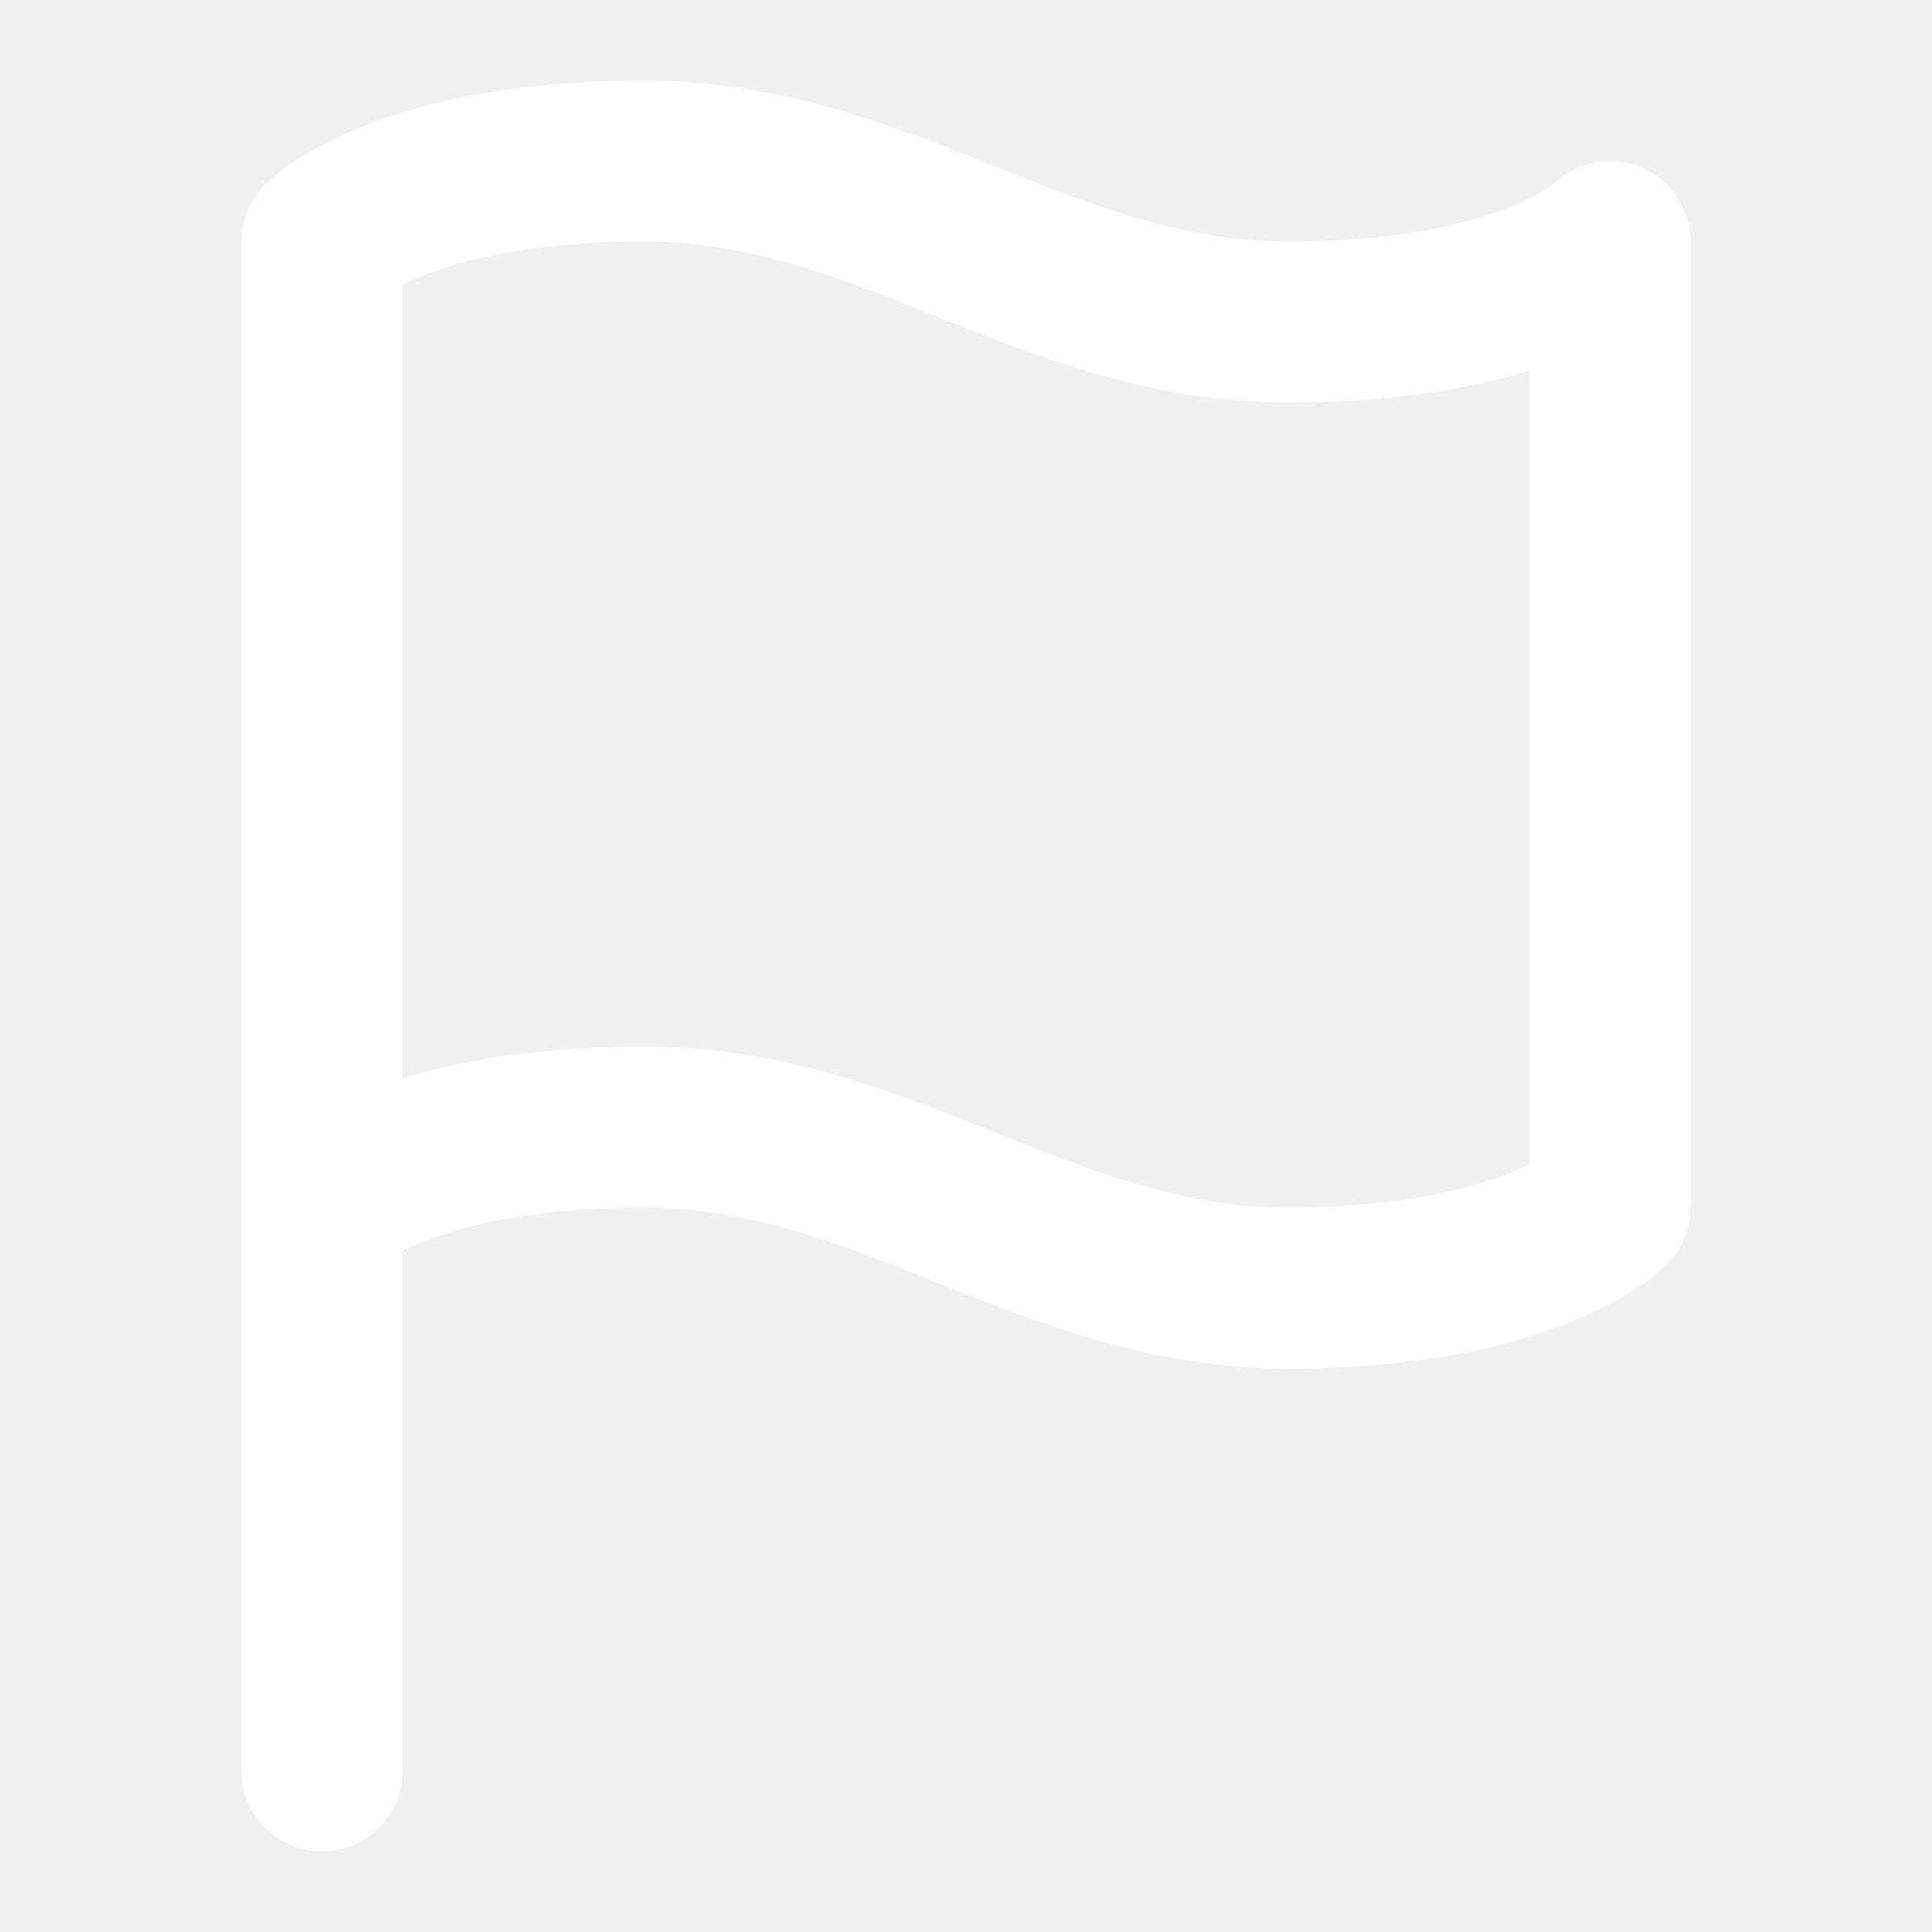
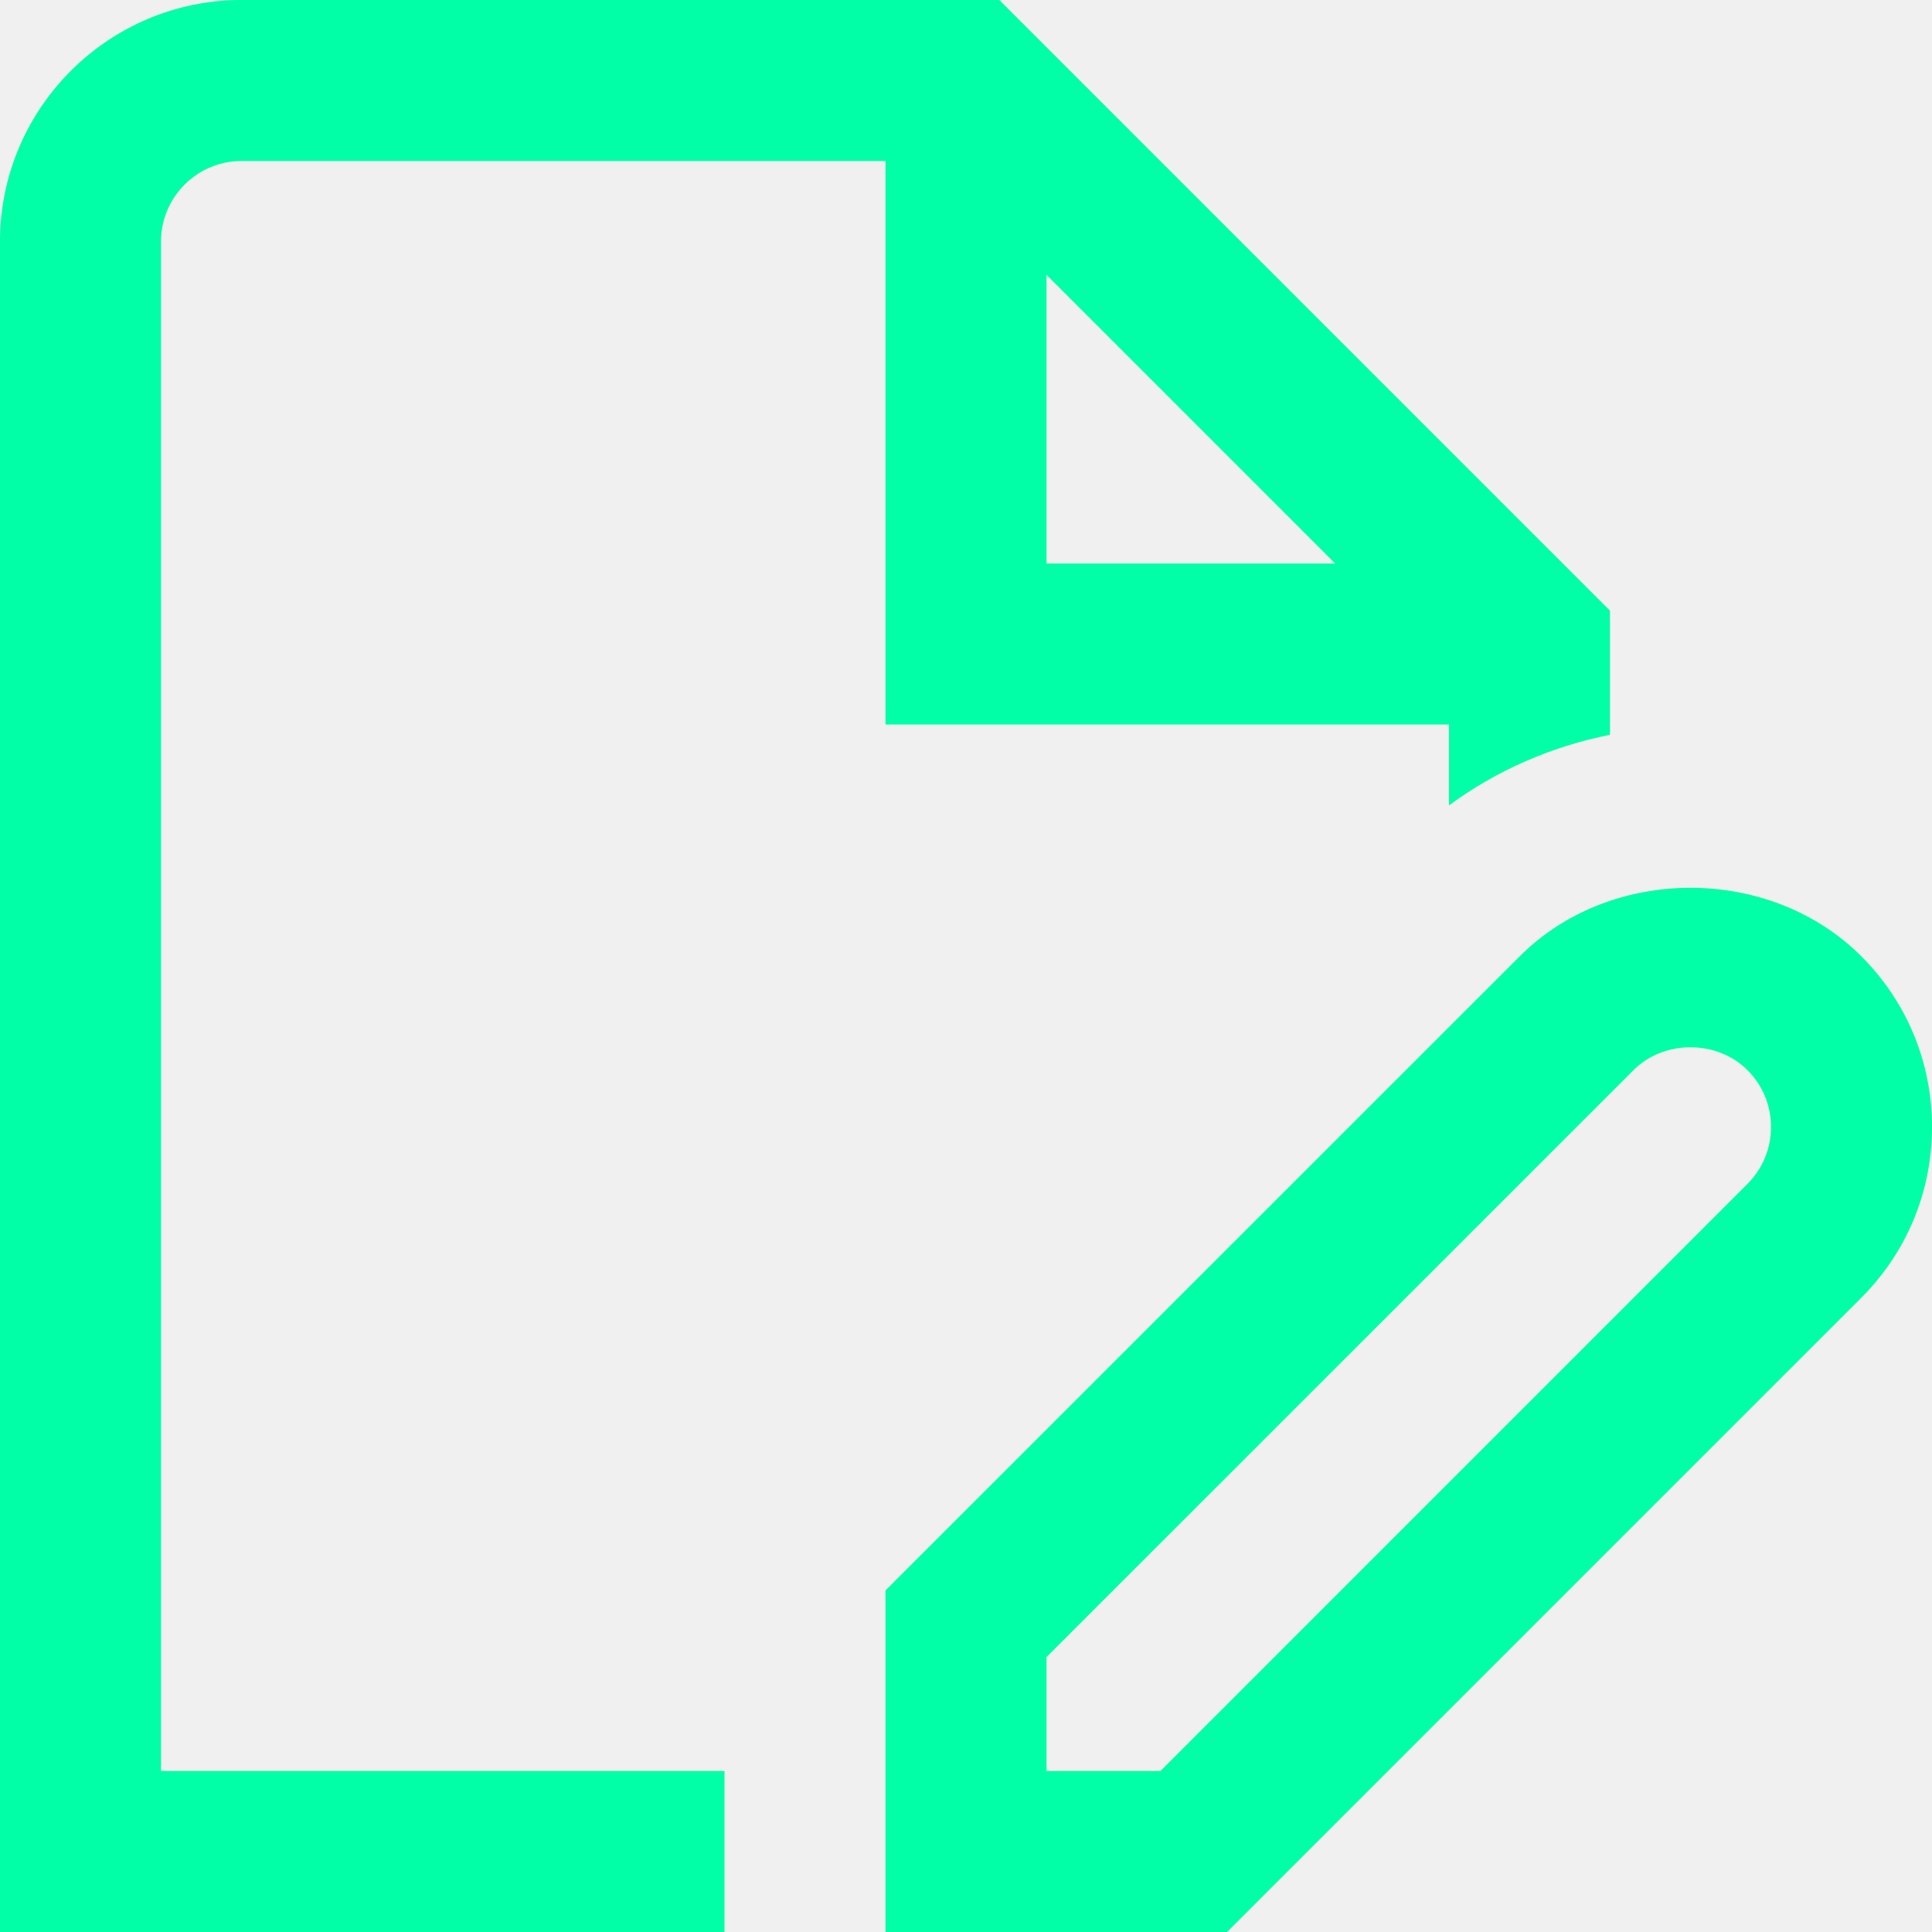
- <svg xmlns="http://www.w3.org/2000/svg" width="24" height="24" viewBox="0 0 24 24" fill="none" stroke="white" stroke-width="2" stroke-linecap="round" stroke-linejoin="round" className="feather feather-activity">
-   <path d="M4 15s1-1 4-1 5 2 8 2 4-1 4-1V3s-1 1-4 1-5-2-8-2-4 1-4 1z" />
-   <line x1="4" y1="22" x2="4" y2="15" />
+ <svg xmlns="http://www.w3.org/2000/svg" className="feather" id="Layer_1" data-name="Layer 1" viewBox="0 0 24 24" width="25" height="25">
+   <path fill="#00FFA7" d="m2,3c0-.551.449-1,1-1h8v7h7v1.005c.586-.432,1.272-.733,2-.877v-1.542L12.414,0H3C1.346,0,0,1.346,0,3v21h9v-2H2V3Zm11,.414l3.586,3.586h-3.586v-3.586Zm10.122,8.465c-1.134-1.134-3.11-1.134-4.243,0l-7.879,7.878v4.243h4.243l7.878-7.878c.567-.567.879-1.32.879-2.122s-.312-1.555-.878-2.121Zm-1.415,2.828l-7.292,7.293h-1.415v-1.415l7.293-7.292c.377-.378,1.036-.378,1.414,0,.189.188.293.439.293.707s-.104.518-.293.707Z" />
</svg>
